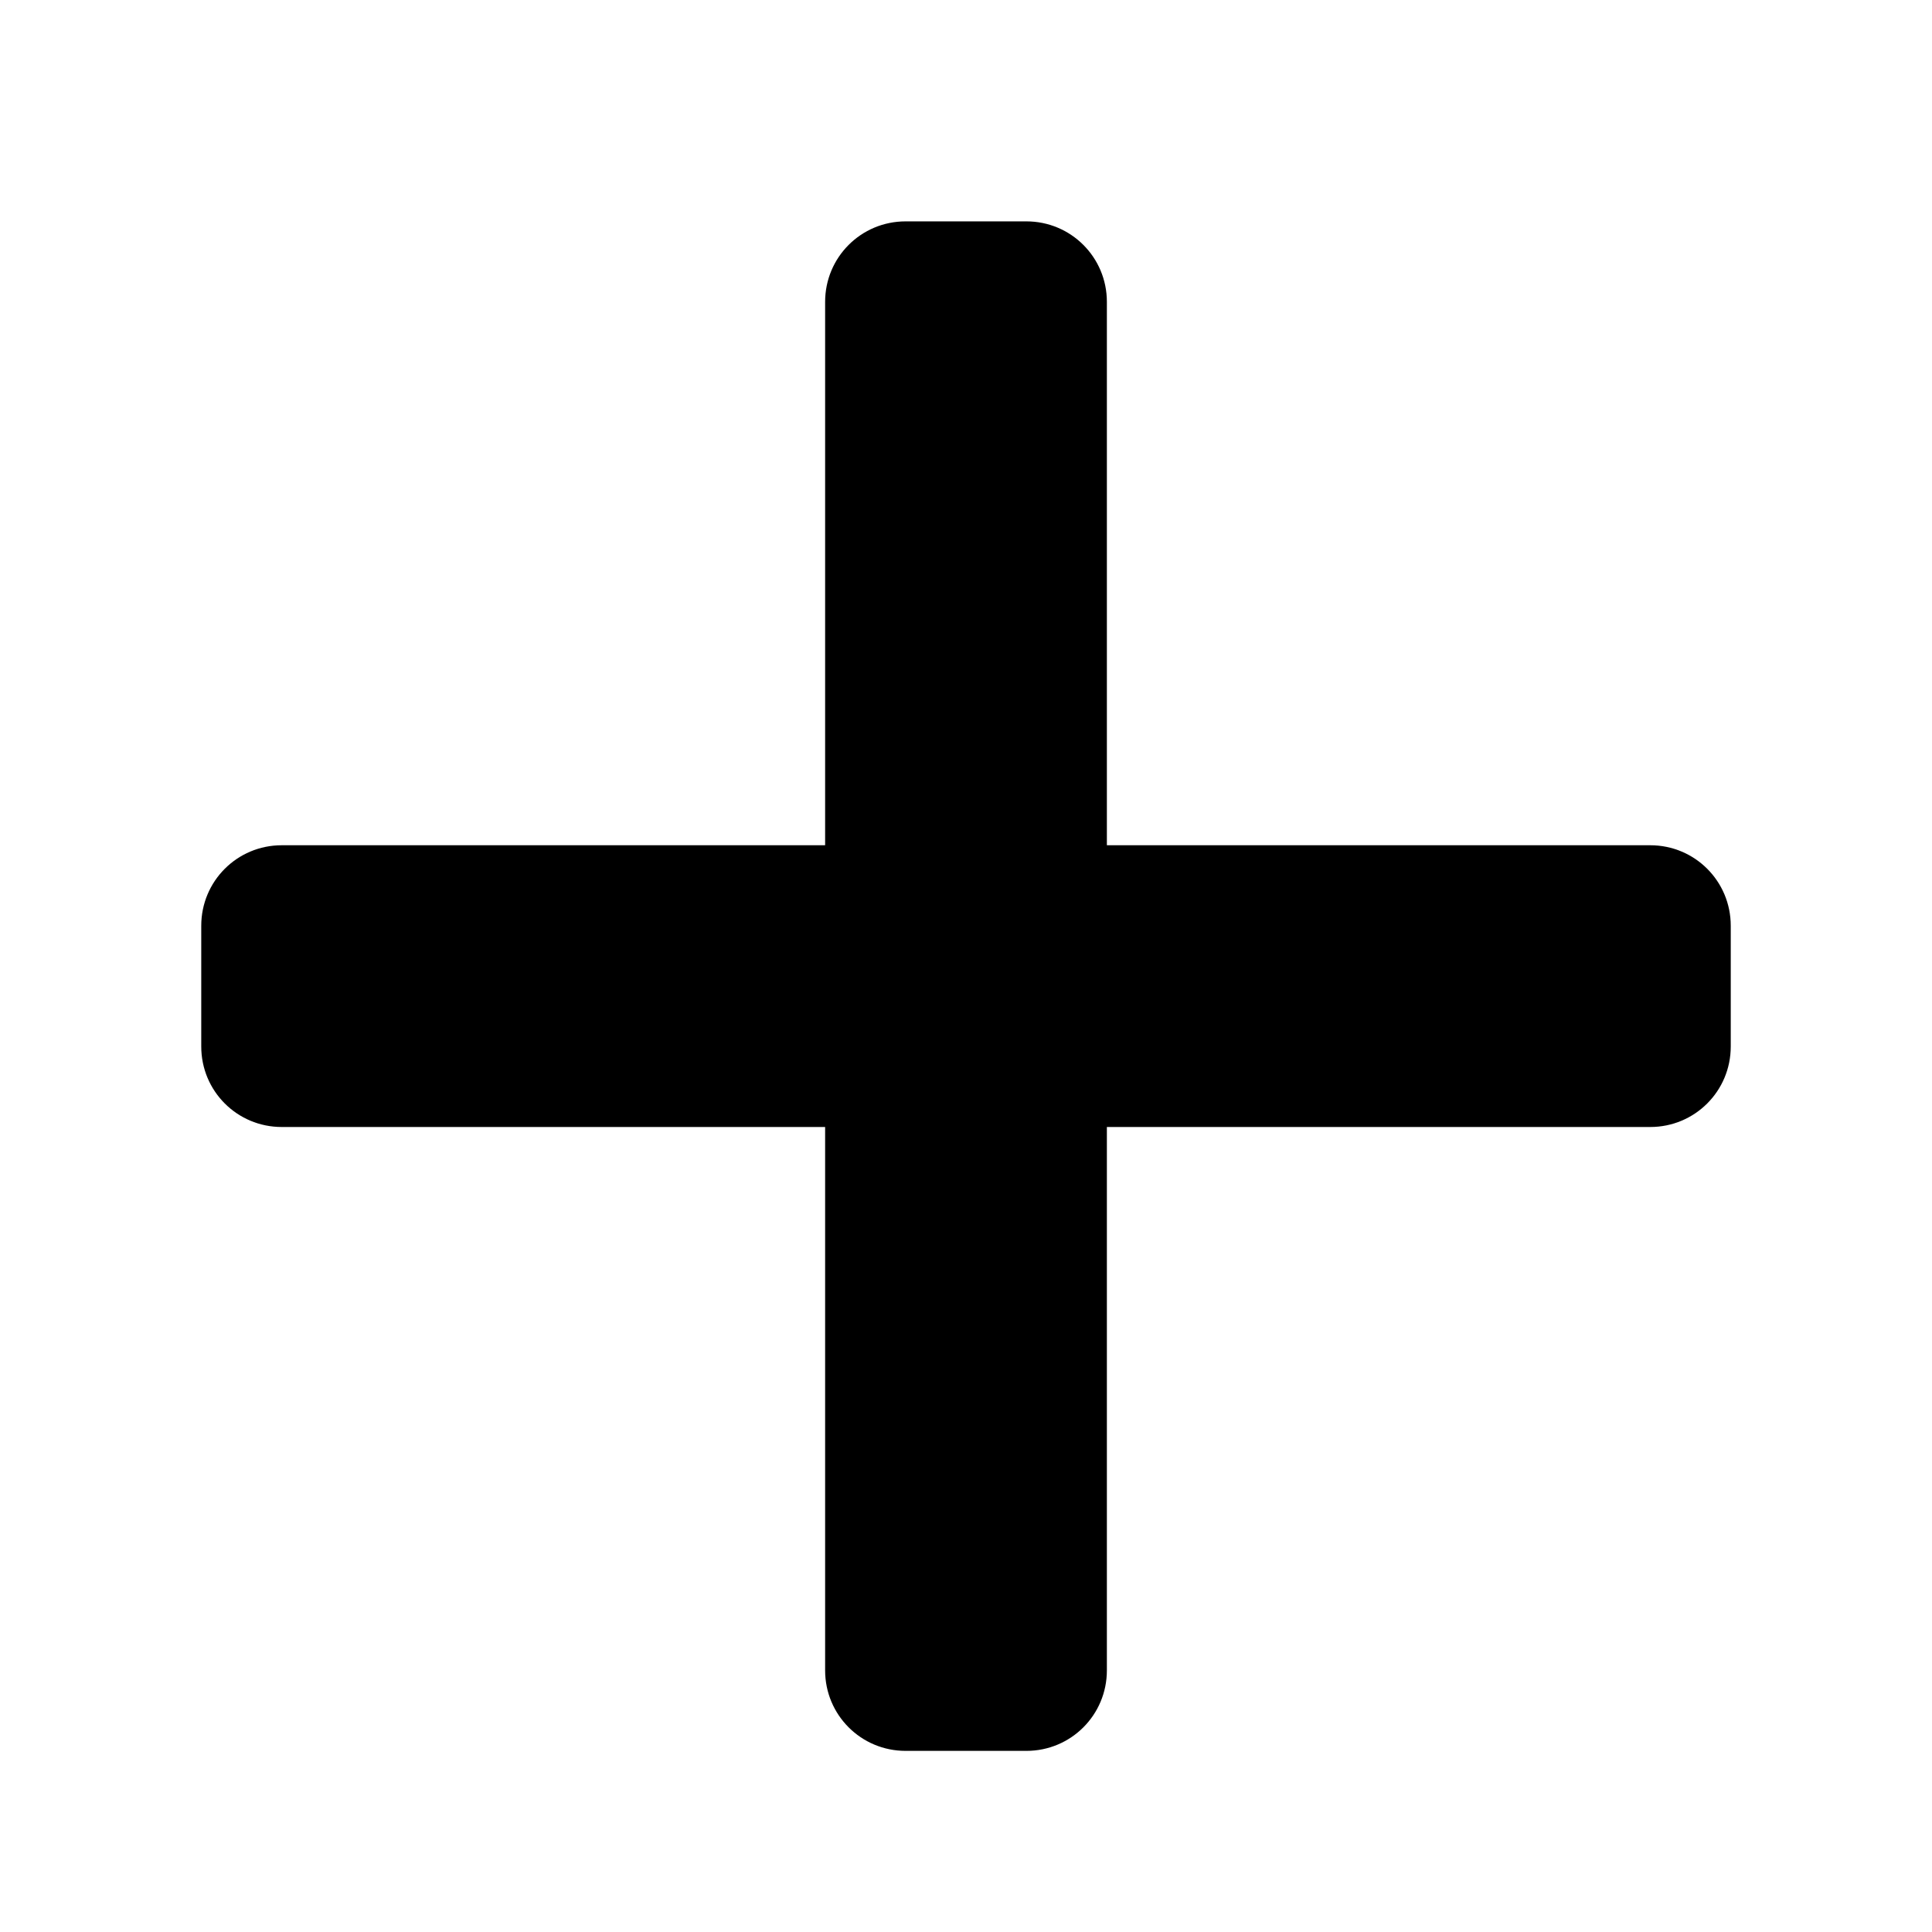
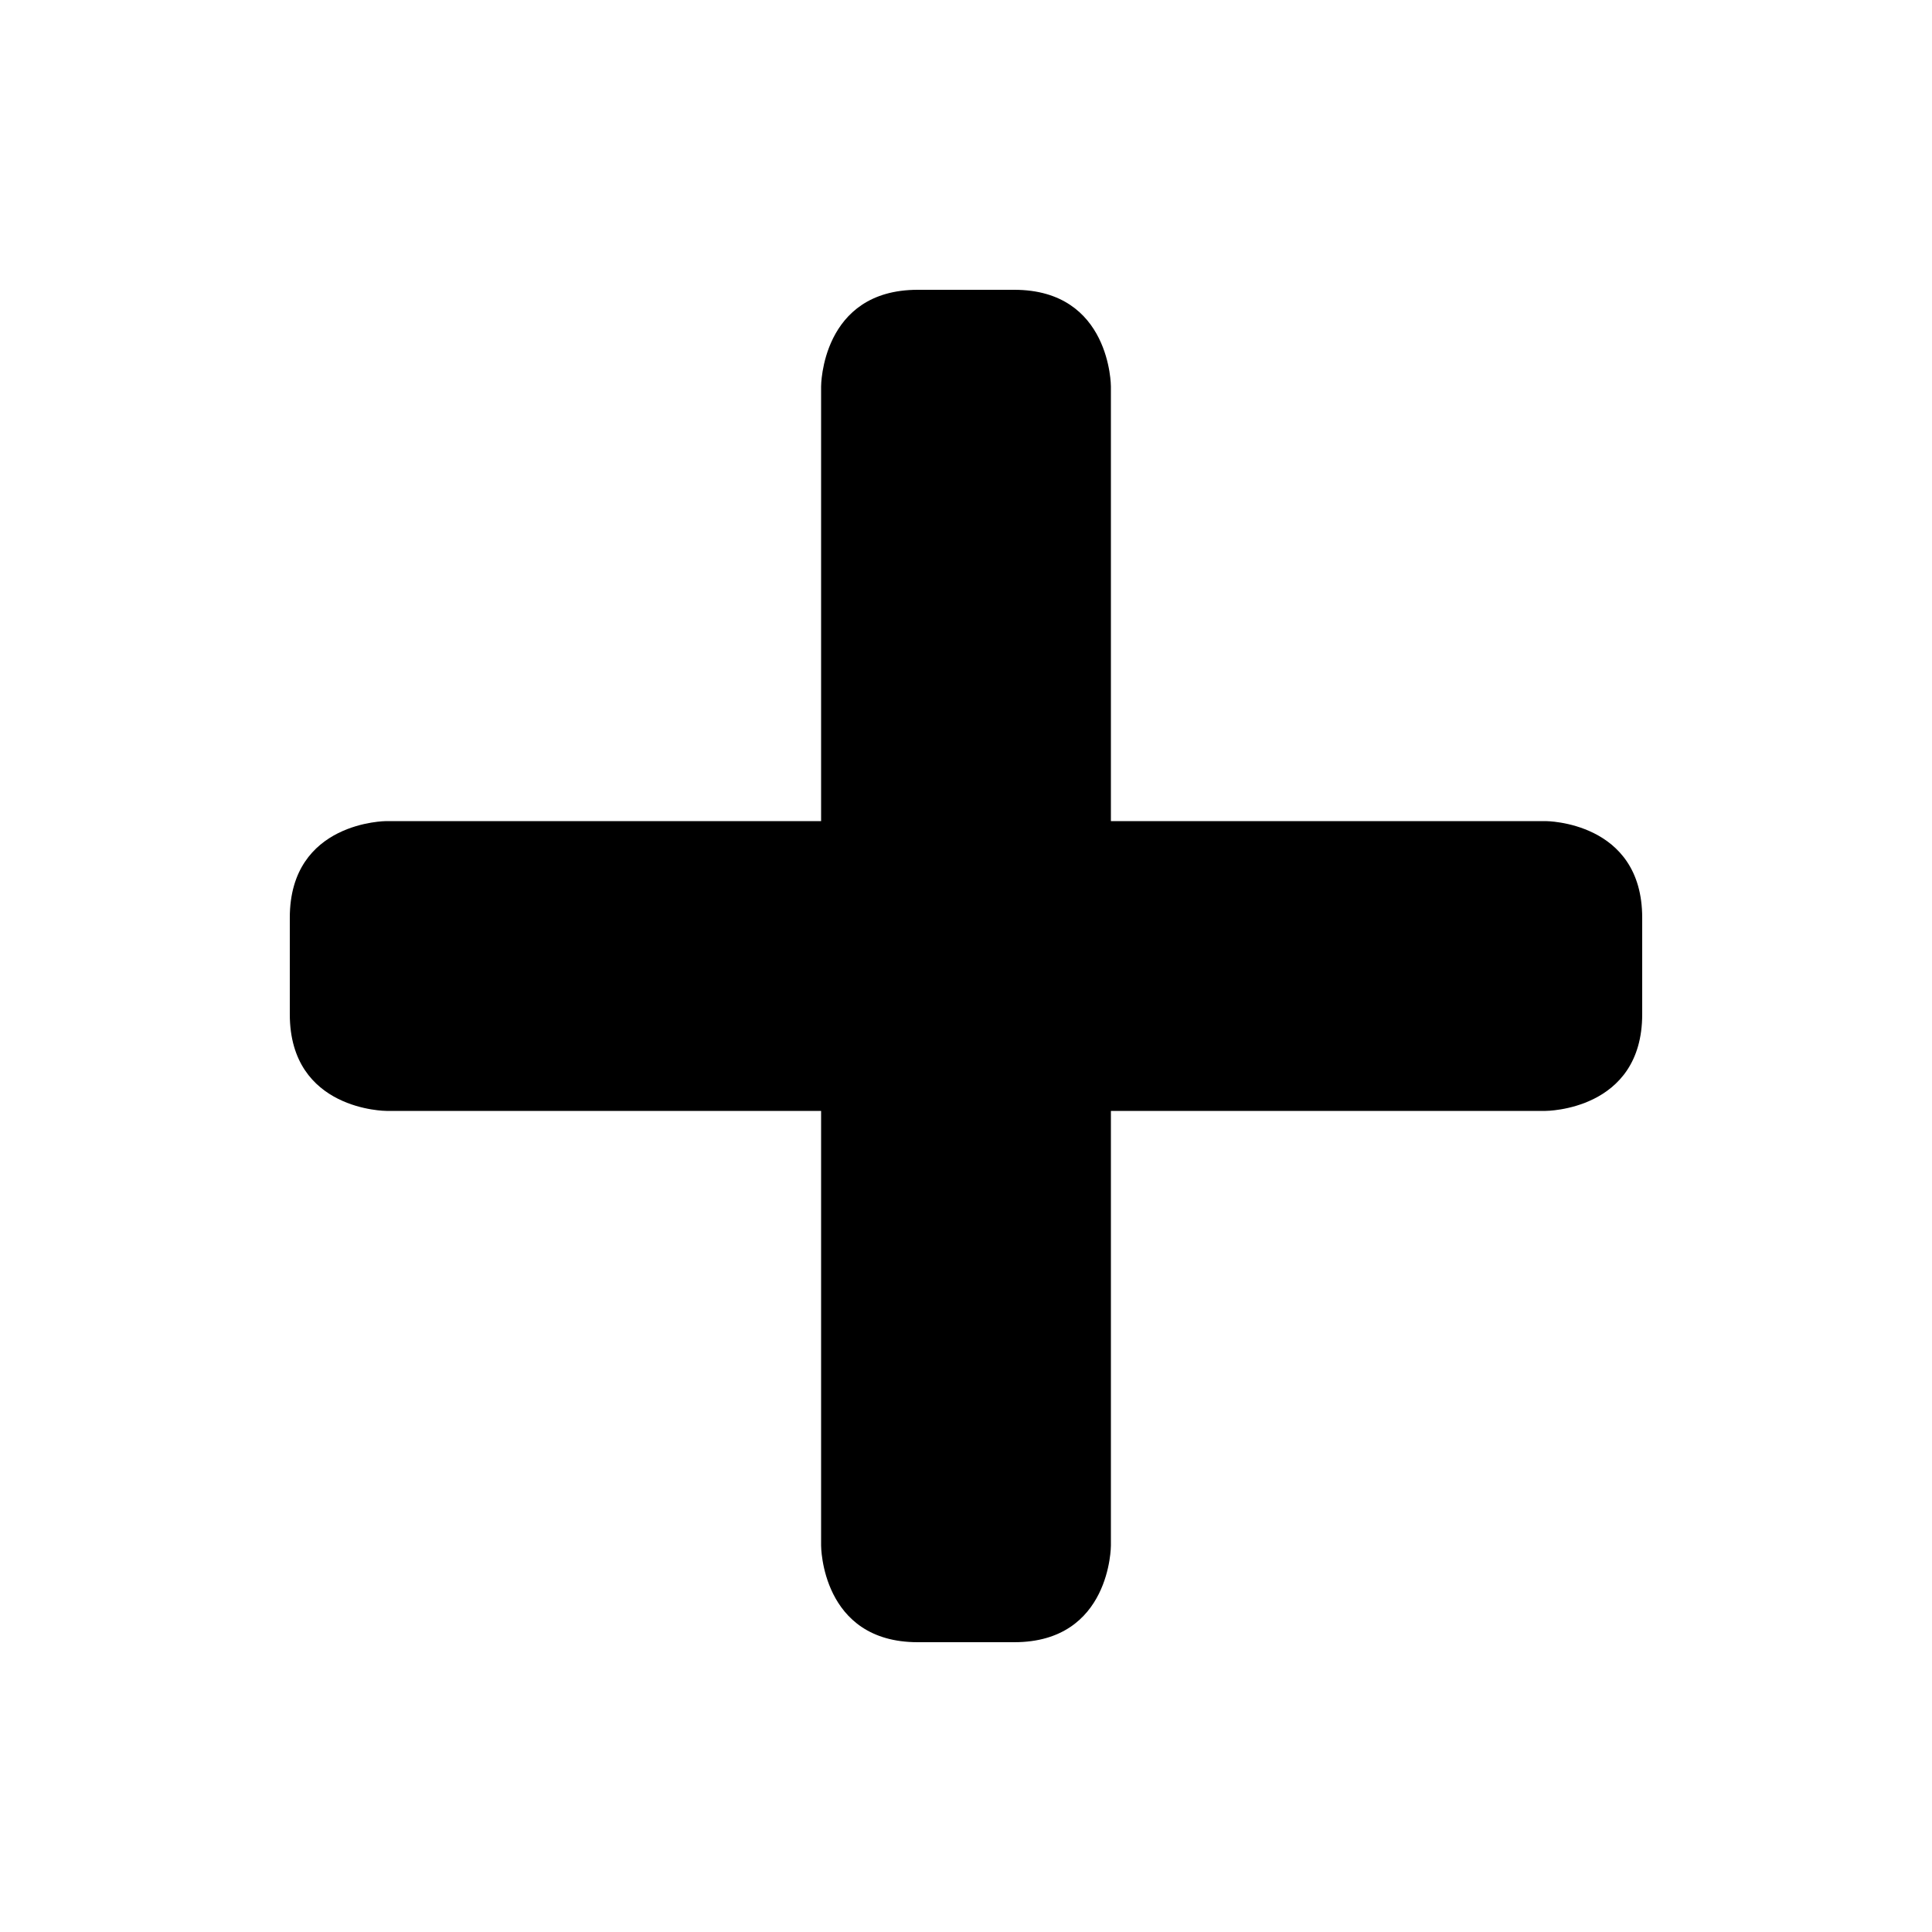
- <svg xmlns="http://www.w3.org/2000/svg" height="48" width="48" version="1.1" viewBox="0 0 48 48">
-   <path style="fill-rule:evenodd;fill:#000000" d="m22.5 5.5c-1.108 0-2 0.892-2 2v13.5h-13.5c-1.108 0-2 0.892-2 2v3c0 1.108 0.892 2 2 2h13.5v13.5c0 1.108 0.892 2 2 2h3c1.108 0 2-0.892 2-2v-13.5h13.5c1.108 0 2-0.892 2-2v-3c0-1.108-0.892-2-2-2h-13.5v-13.5c0-1.108-0.892-2-2-2h-3z" />
+ <svg xmlns="http://www.w3.org/2000/svg" width="50" height="50" version="1.1" viewBox="0 0 50 50">
+   <path d="m10 21.25h11.25v-11.25s0-2.5 2.5-2.5h2.5c2.5 0 2.5 2.5 2.5 2.5v11.25h11.25s2.5 0 2.5 2.5v2.5c0 2.5-2.5 2.5-2.5 2.5h-11.25v11.25s0 2.5-2.5 2.5h-2.5c-2.5 0-2.5-2.5-2.5-2.5v-11.25h-11.25s-2.5 0-2.5-2.5v-2.5c0-2.5 2.5-2.5 2.5-2.5z" />
</svg>
